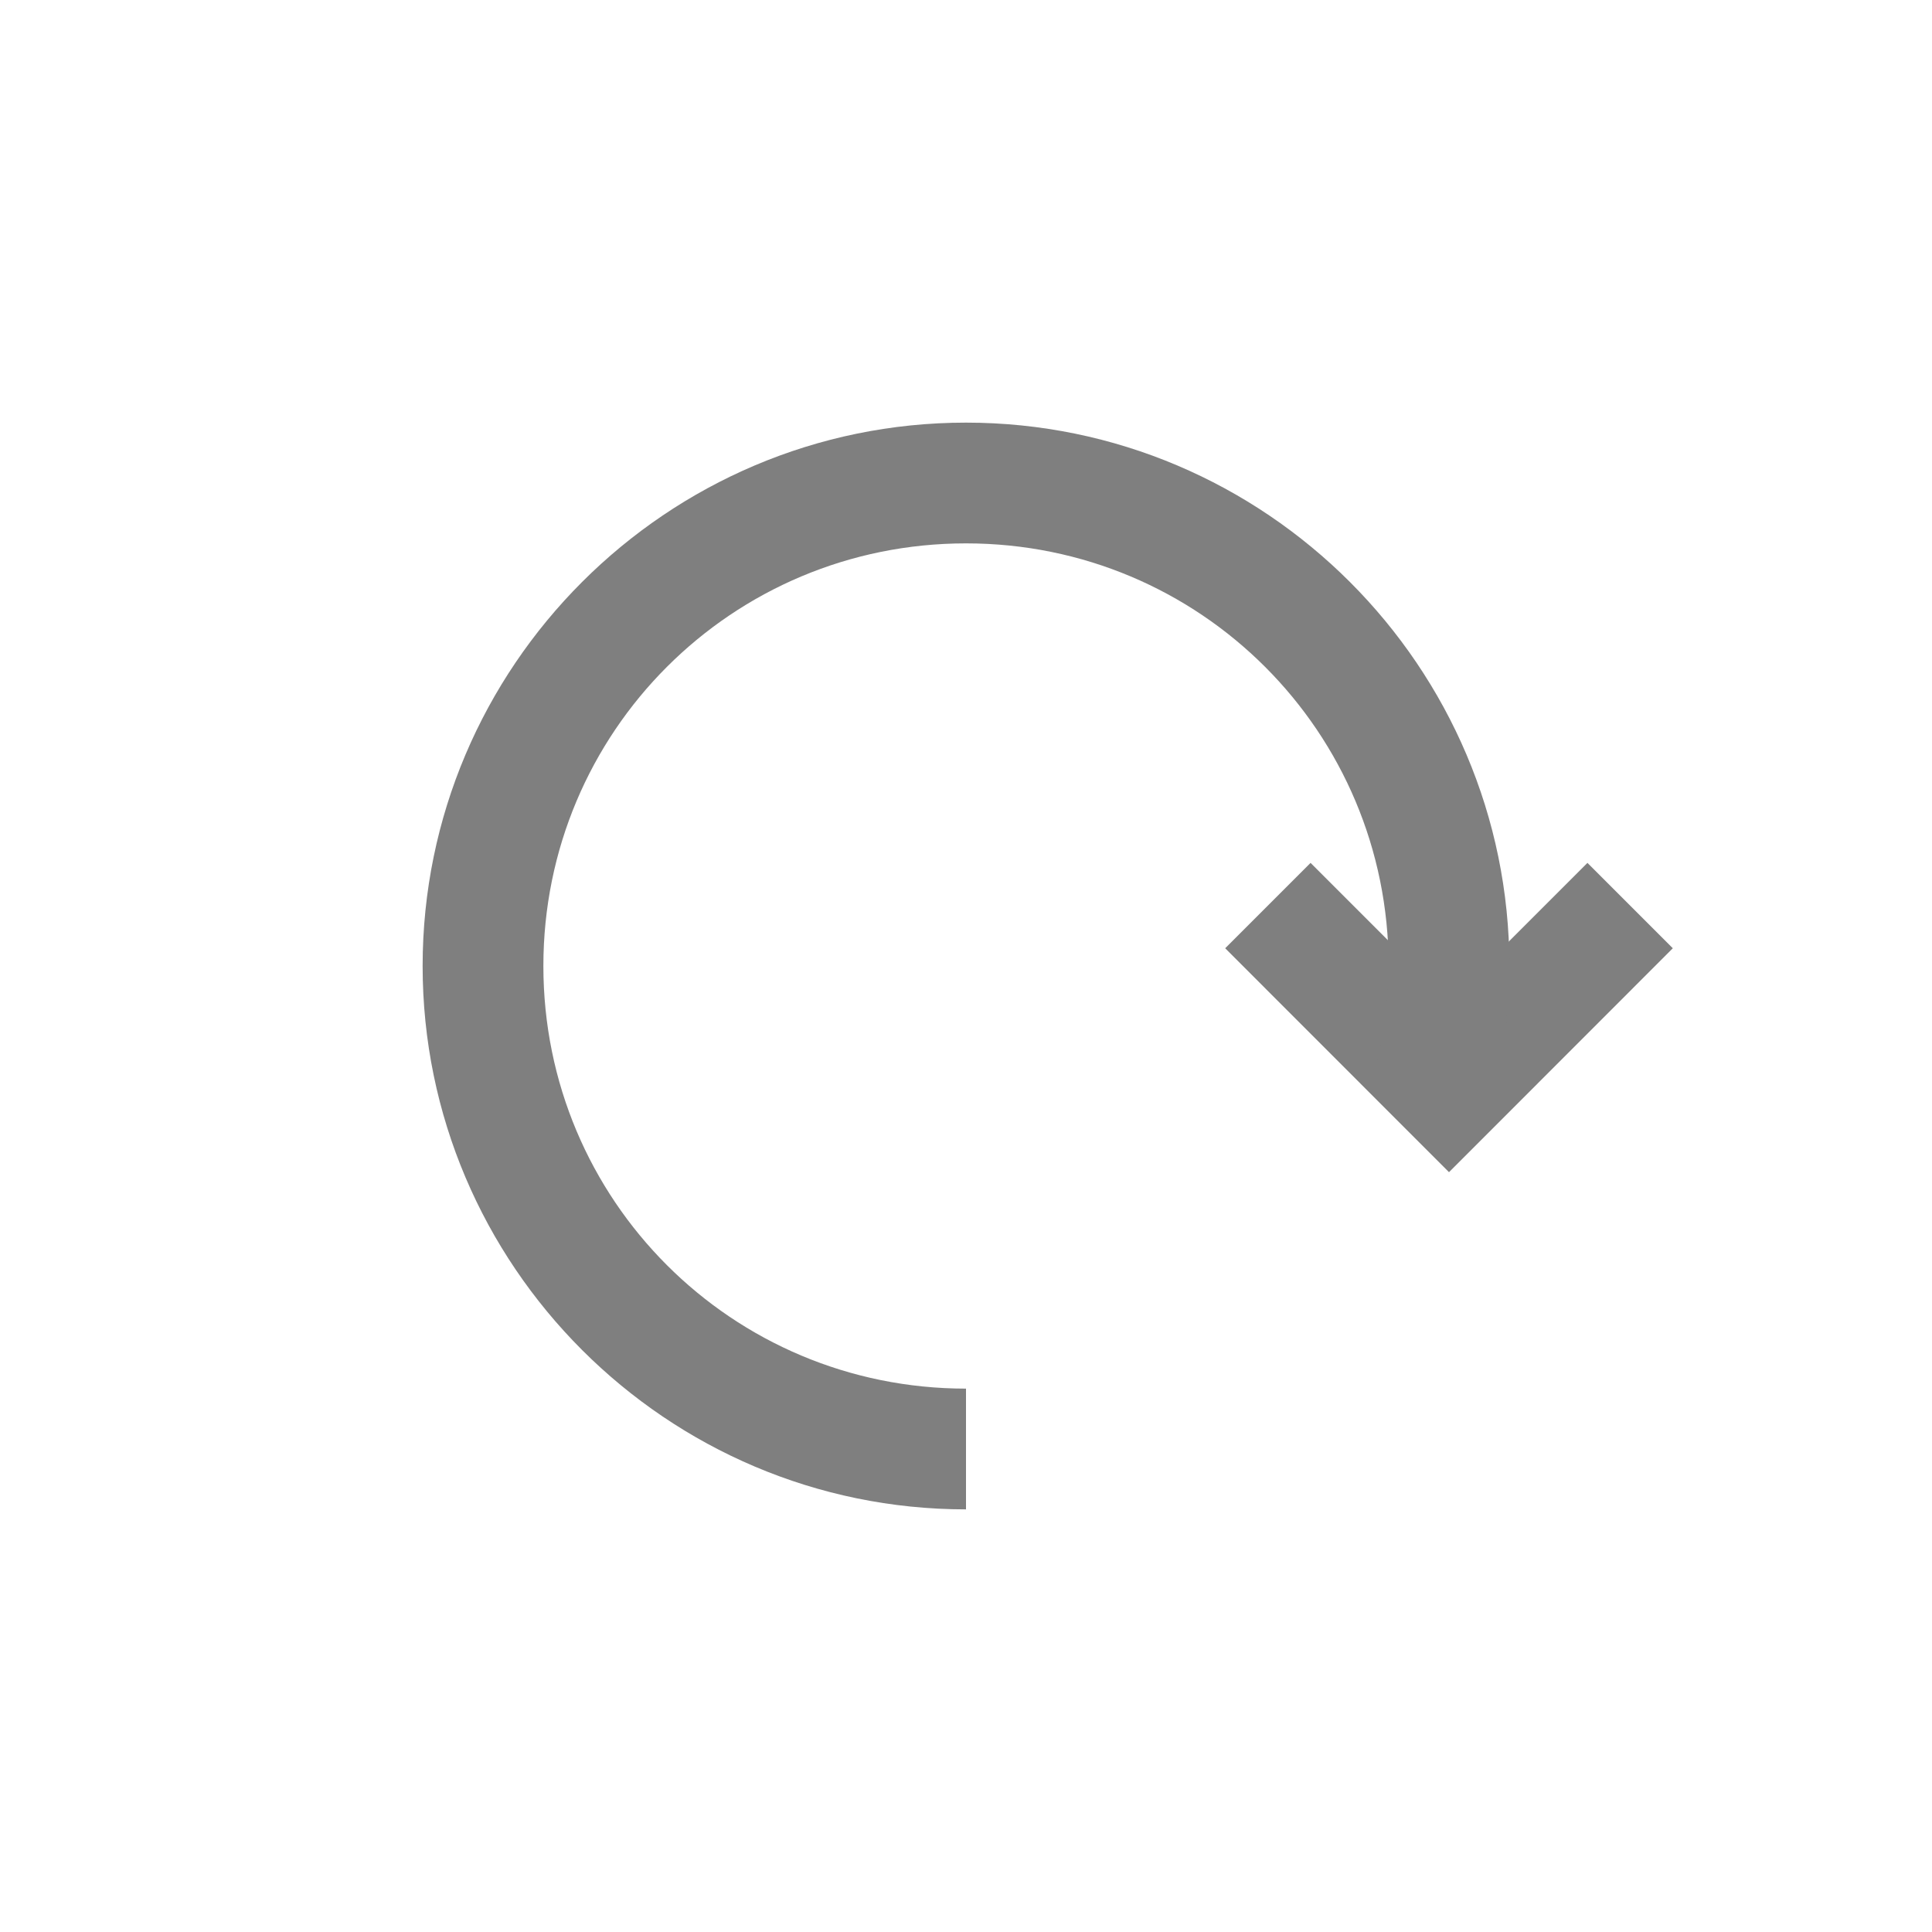
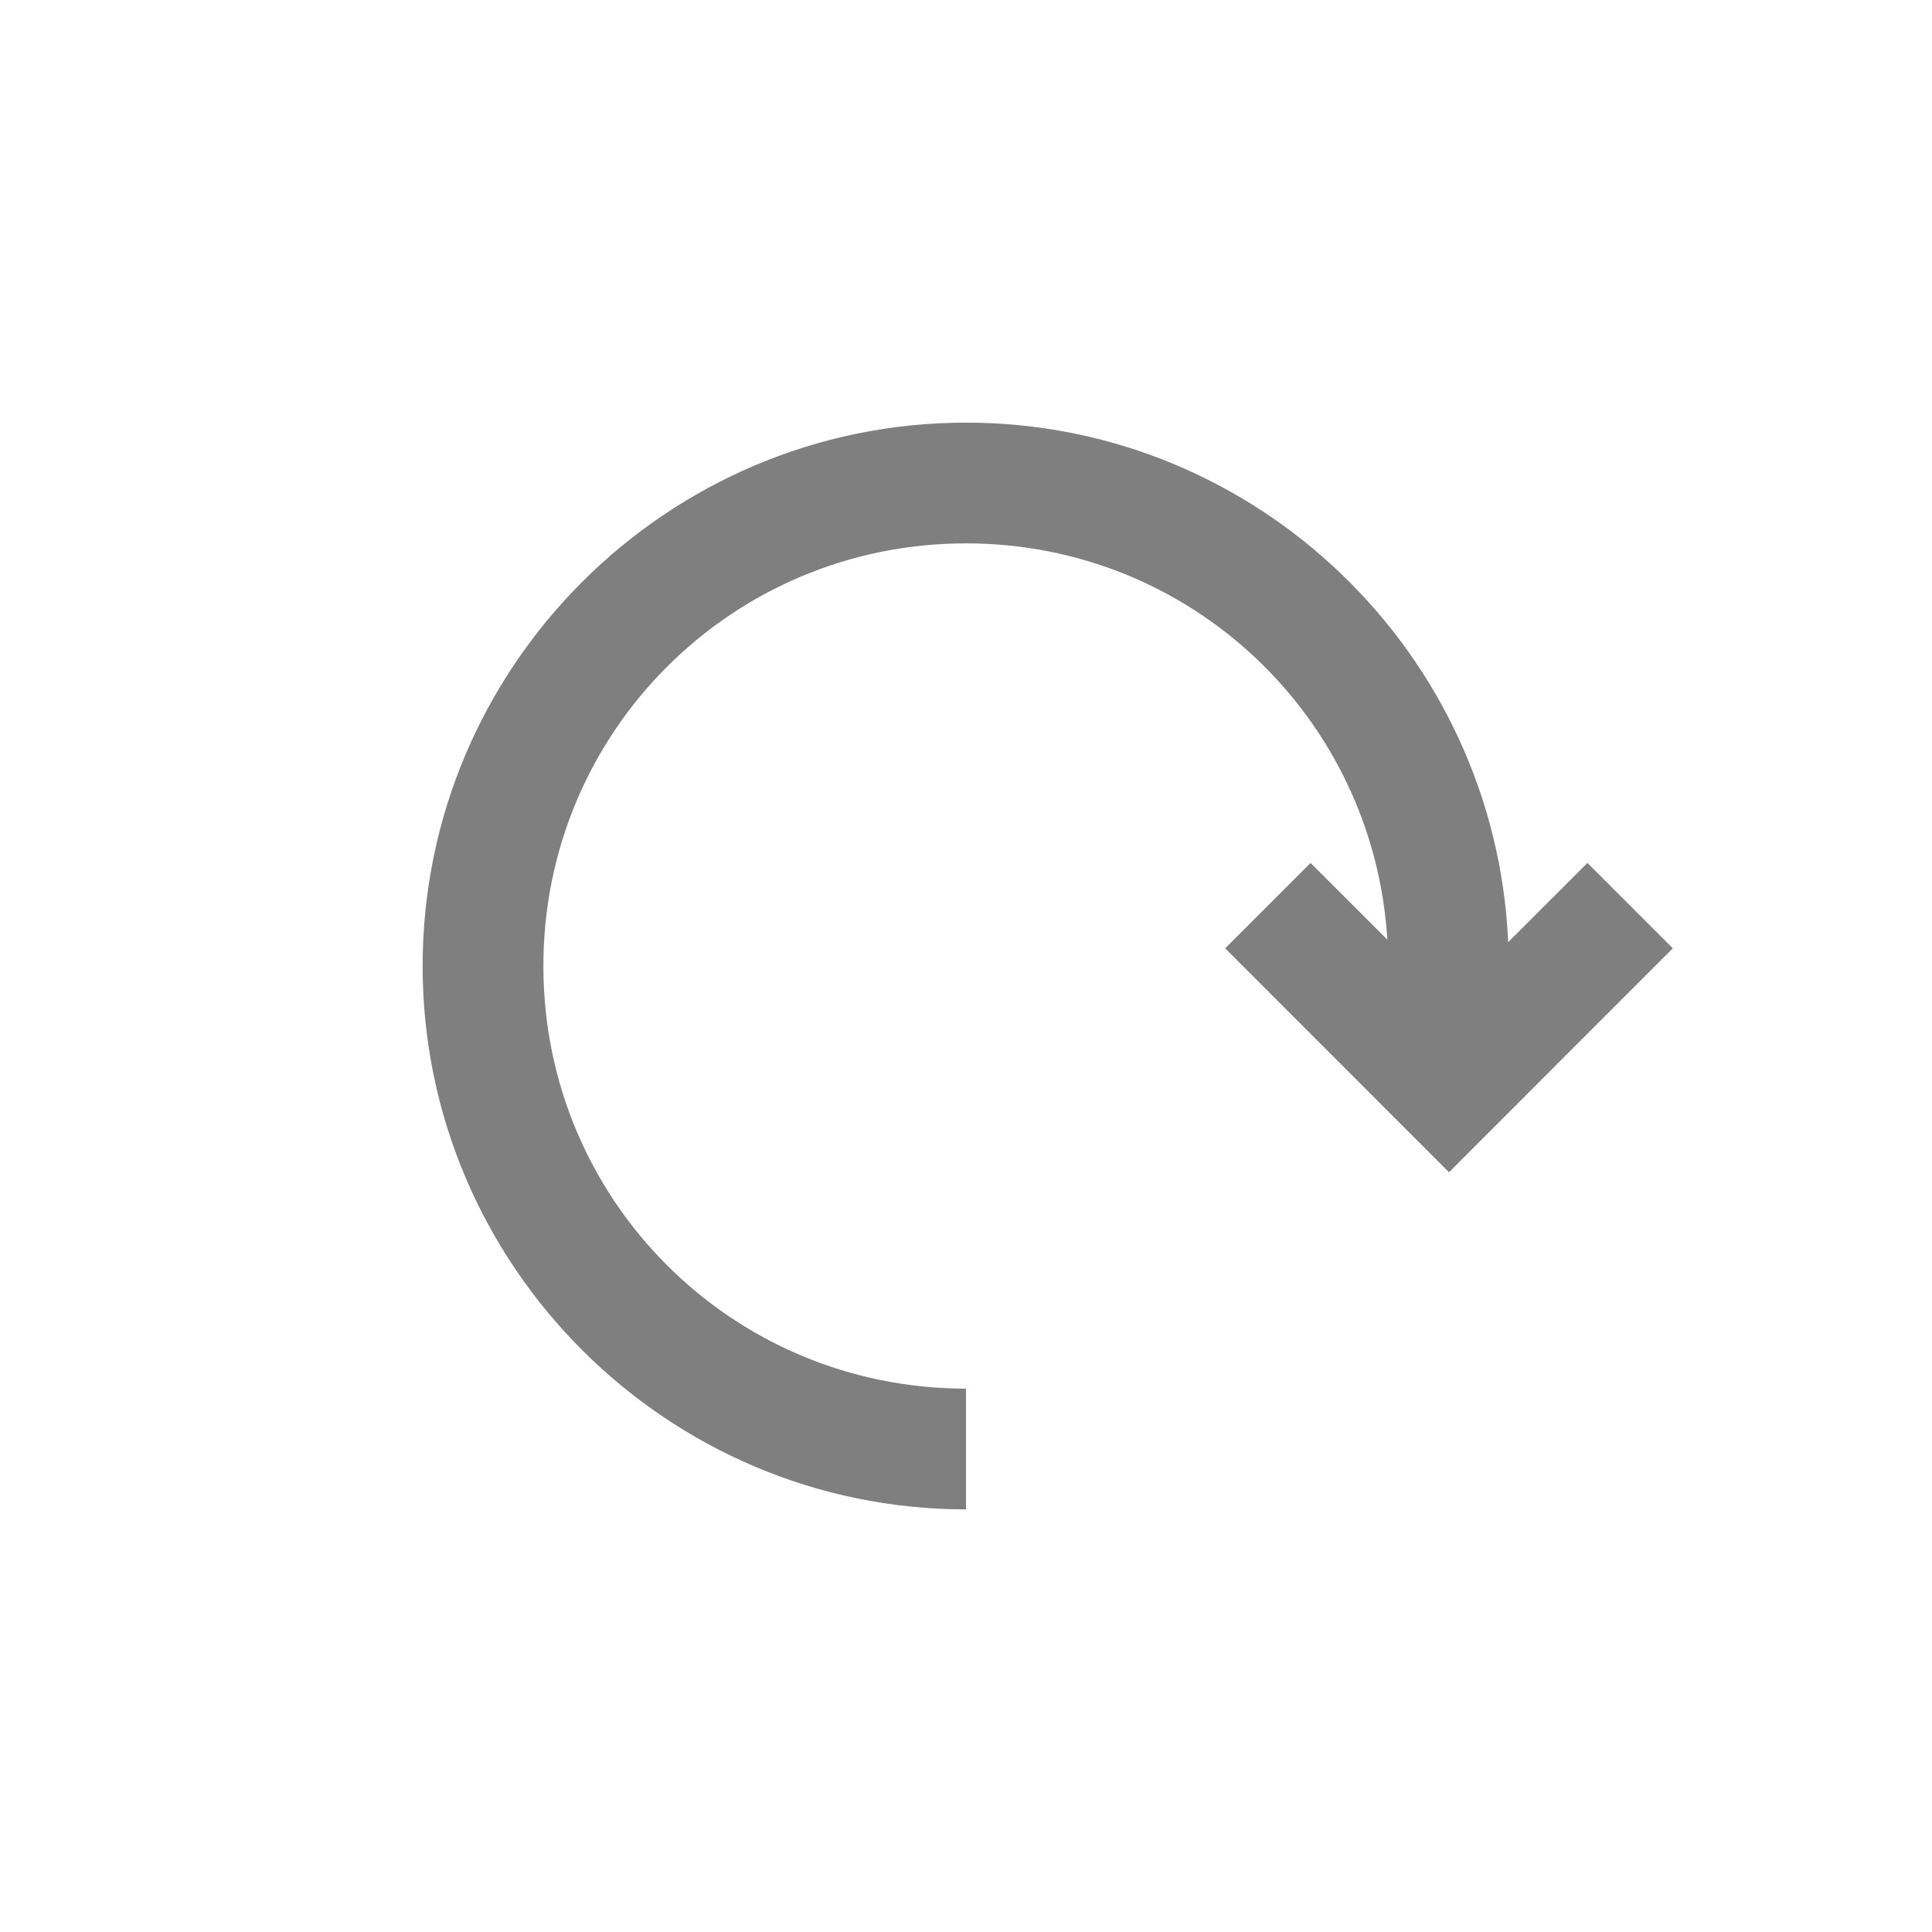
<svg xmlns="http://www.w3.org/2000/svg" width="32px" height="32px" viewBox="0 0 32 32" version="1.1">
  <defs />
  <g id="Page-1" stroke="none" stroke-width="1" fill="none" fill-rule="evenodd">
    <g id="RedoIcon" fill="#7F7F7F">
-       <g transform="translate(7, 7)">
-         <polygon id="path4768" points="14.707 7.292 13.293 8.706 17 12.415 20.707 8.706 19.293 7.292 17 9.585" />
-         <path d="M9,0 C13.959,0 18,4.041 18,9 C18,9.688 17.915,10.355 17.768,11 L15.707,11 C15.895,10.366 16,9.696 16,9 C16,5.122 12.878,2 9,2 C5.122,2 2,5.122 2,9 C2,12.878 5.122,16 9,16 L9,18 C4.041,18 0,13.959 0,9 C0,4.041 4.041,0 9,0 L9,0 Z" id="path4770" />
+       <g transform="translate(7, 7)" id="path4768">
+         <path d="M9,0 C4.041,0 0,4.041 0,9 C0,13.959 4.041,18 9,18 L9,16 C5.122,16 2,12.878 2,9 C2,5.122 5.122,2 9,2 C12.731,2 15.754,4.892 15.979,8.564 L14.707,7.293 L13.293,8.707 L17,12.416 L20.707,8.707 L19.293,7.293 L17.98,8.605 C17.771,3.83 13.826,0 9,0 L9,0 Z" />
      </g>
    </g>
  </g>
</svg>
